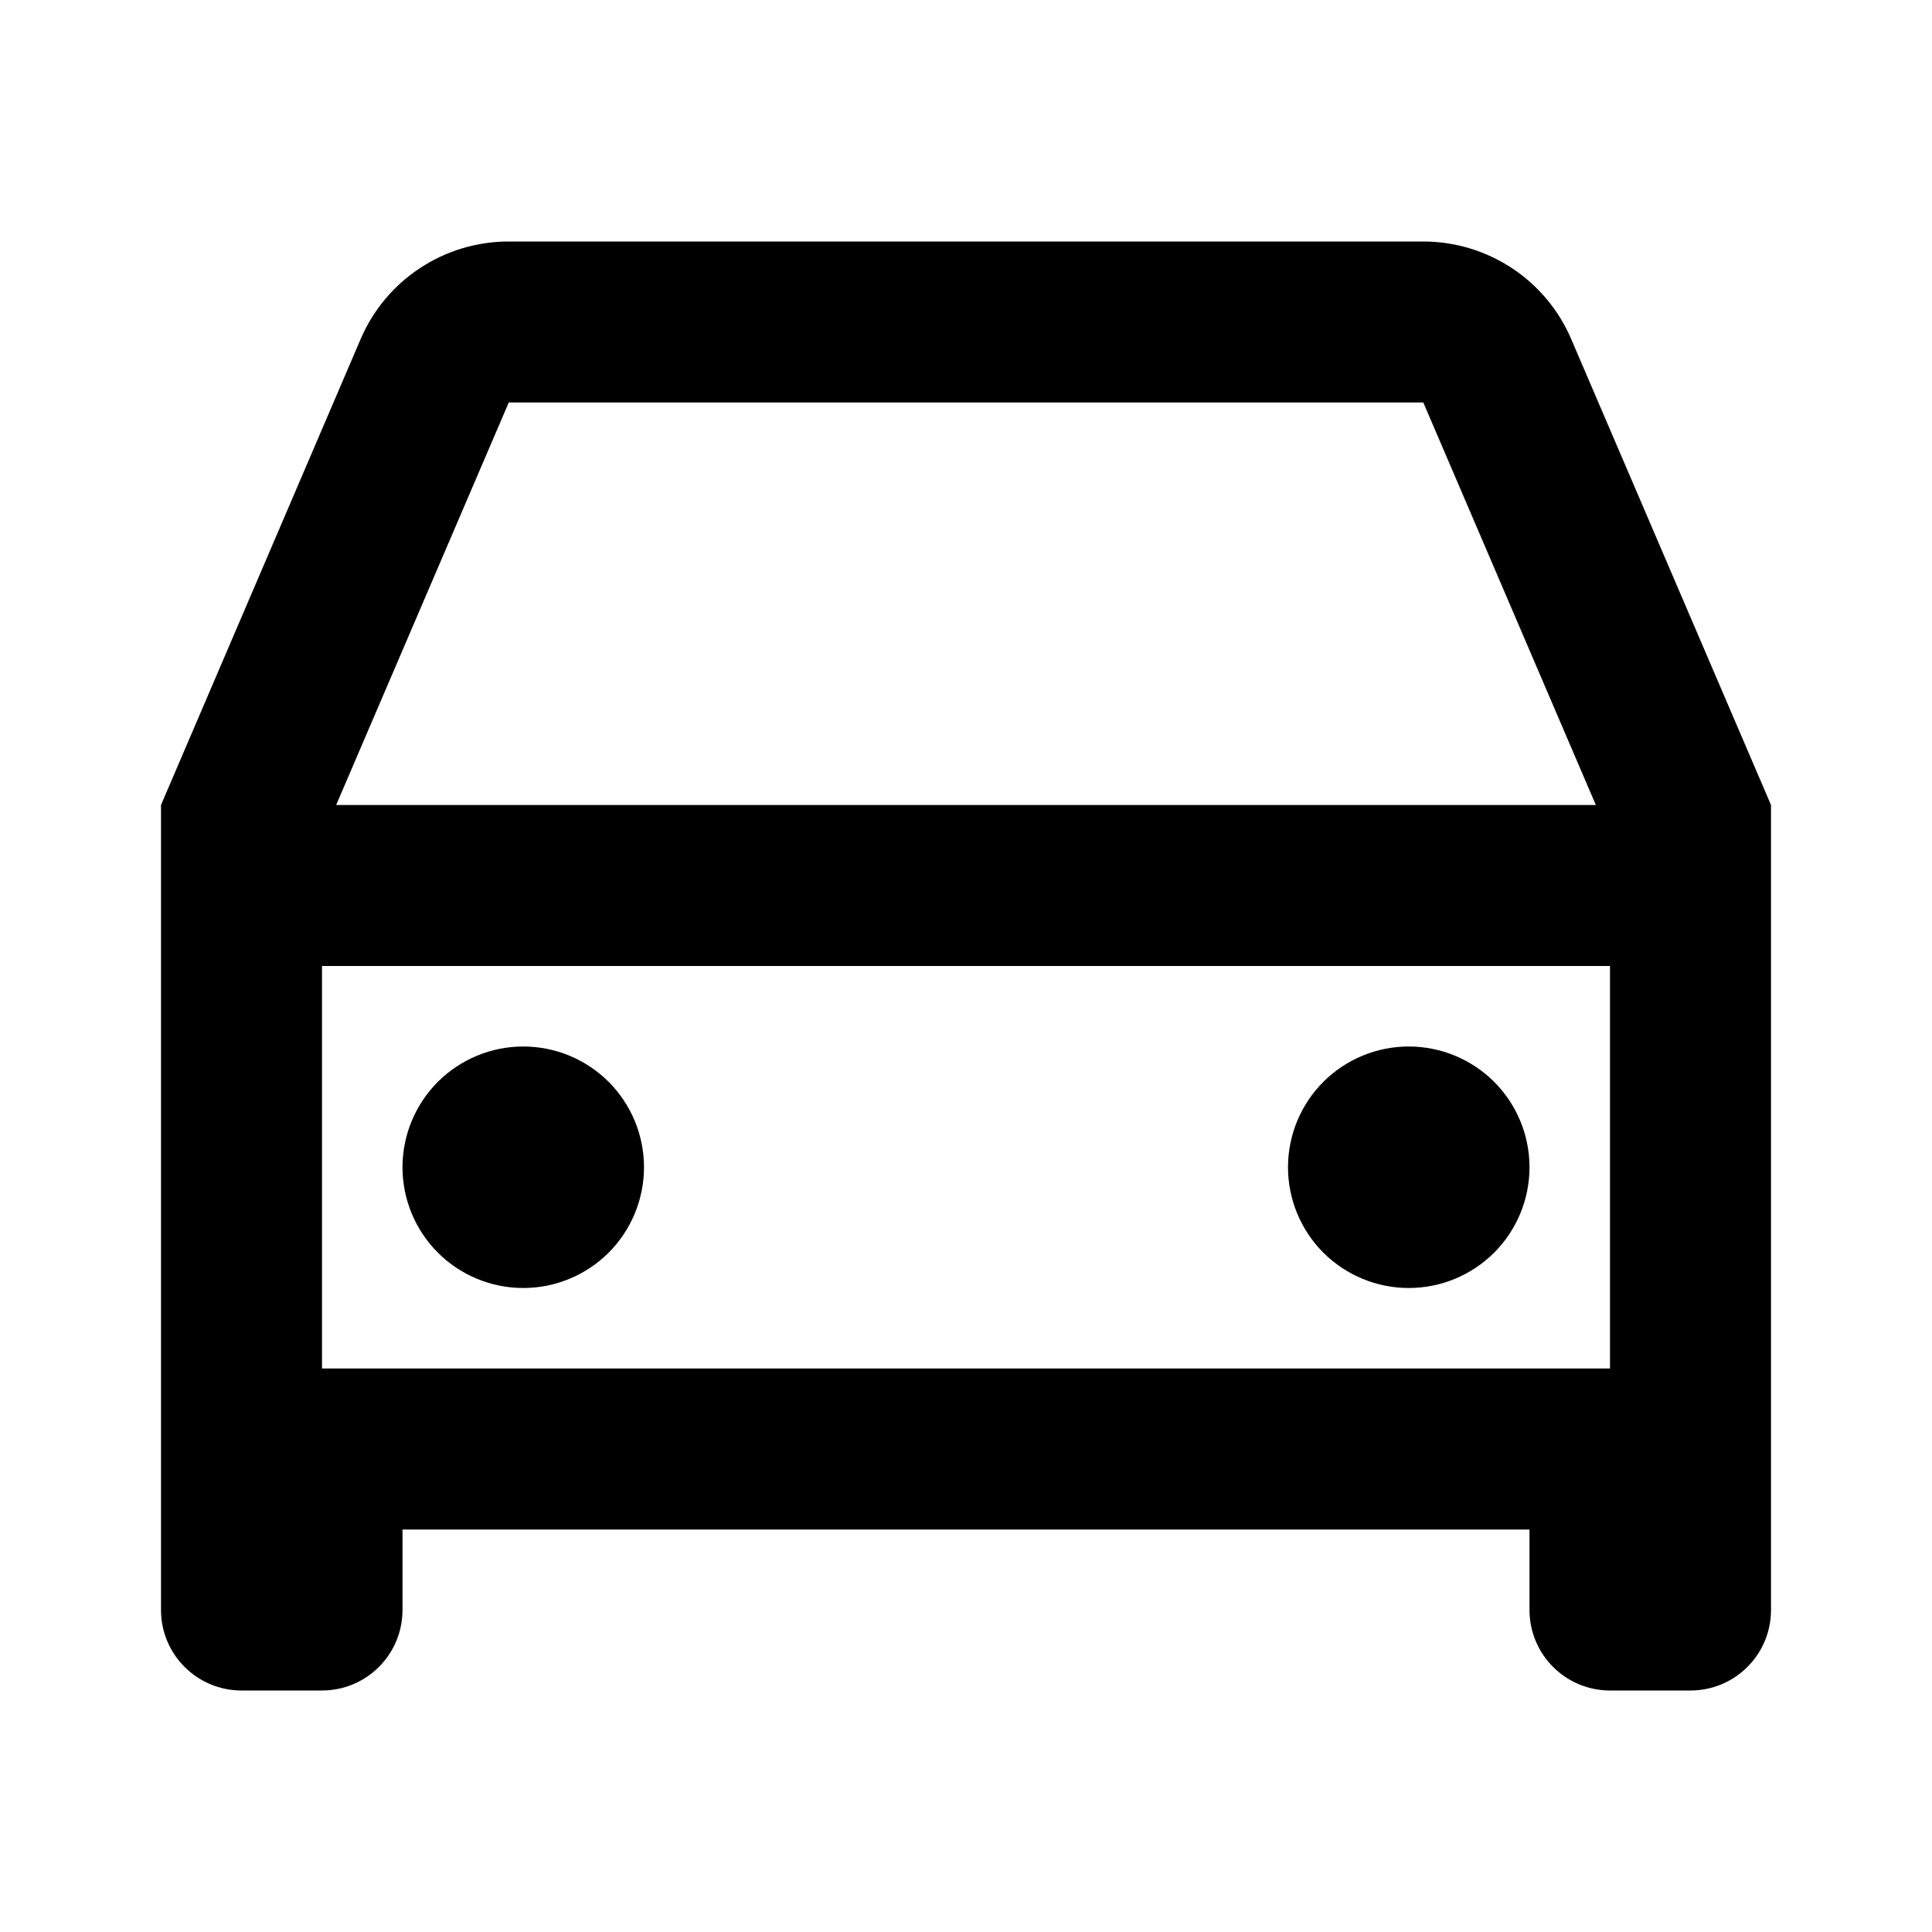
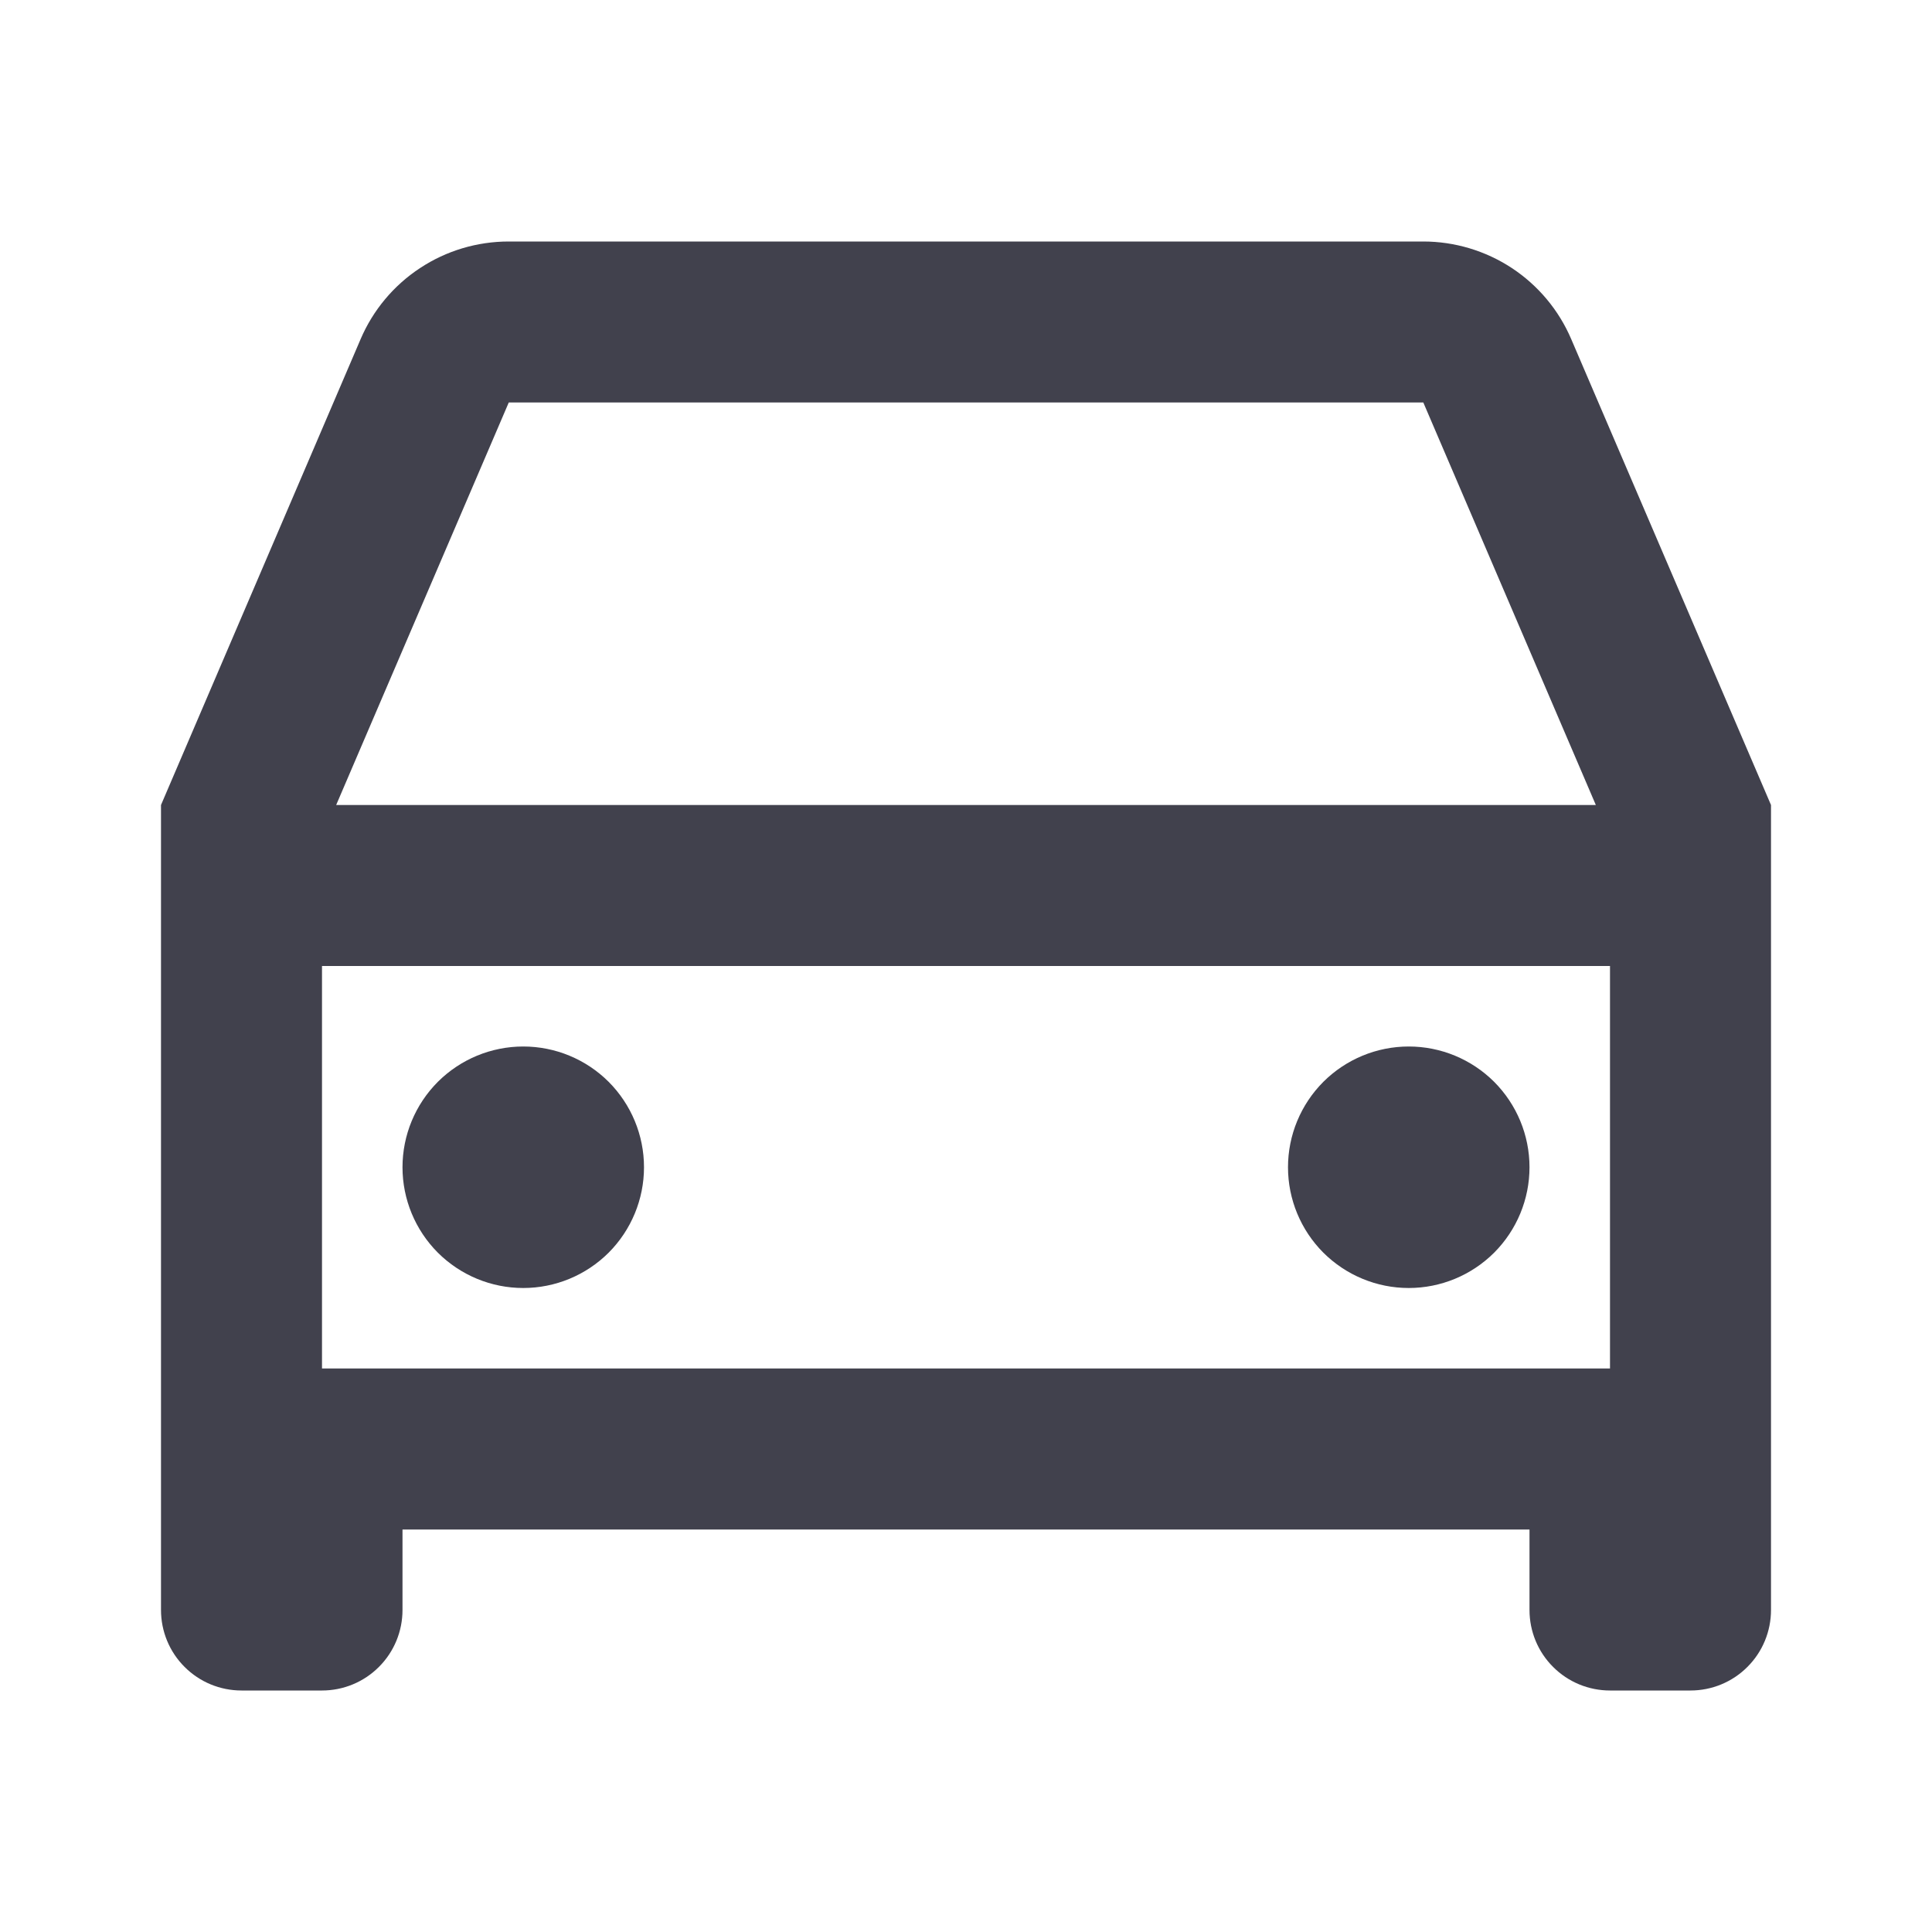
- <svg xmlns="http://www.w3.org/2000/svg" width="24" height="24" viewBox="0 0 24 24">
-   <path d="M19 19H5V20C5 20.265 4.895 20.52 4.707 20.707C4.52 20.895 4.265 21 4 21H3C2.735 21 2.48 20.895 2.293 20.707C2.105 20.52 2 20.265 2 20V10L4.48 4.212C4.634 3.852 4.891 3.545 5.218 3.33C5.545 3.114 5.928 3 6.32 3H17.68C18.071 3 18.454 3.115 18.781 3.33C19.108 3.546 19.364 3.852 19.518 4.212L22 10V20C22 20.265 21.895 20.52 21.707 20.707C21.52 20.895 21.265 21 21 21H20C19.735 21 19.48 20.895 19.293 20.707C19.105 20.52 19 20.265 19 20V19ZM20 12H4V17H20V12ZM4.176 10H19.824L17.681 5H6.32L4.176 10ZM6.5 16C6.102 16 5.721 15.842 5.439 15.561C5.158 15.279 5 14.898 5 14.5C5 14.102 5.158 13.721 5.439 13.439C5.721 13.158 6.102 13 6.5 13C6.898 13 7.279 13.158 7.561 13.439C7.842 13.721 8 14.102 8 14.5C8 14.898 7.842 15.279 7.561 15.561C7.279 15.842 6.898 16 6.5 16ZM17.5 16C17.102 16 16.721 15.842 16.439 15.561C16.158 15.279 16 14.898 16 14.5C16 14.102 16.158 13.721 16.439 13.439C16.721 13.158 17.102 13 17.5 13C17.898 13 18.279 13.158 18.561 13.439C18.842 13.721 19 14.102 19 14.5C19 14.898 18.842 15.279 18.561 15.561C18.279 15.842 17.898 16 17.5 16Z" />
+ <svg xmlns="http://www.w3.org/2000/svg" width="24" height="24" viewBox="0 0 24 24" fill="none">
+   <path d="M19 19H5V20C5 20.265 4.895 20.52 4.707 20.707C4.52 20.895 4.265 21 4 21H3C2.735 21 2.48 20.895 2.293 20.707C2.105 20.52 2 20.265 2 20V10L4.48 4.212C4.634 3.852 4.891 3.545 5.218 3.33C5.545 3.114 5.928 3 6.32 3H17.68C18.071 3 18.454 3.115 18.781 3.33C19.108 3.546 19.364 3.852 19.518 4.212L22 10V20C22 20.265 21.895 20.52 21.707 20.707C21.52 20.895 21.265 21 21 21H20C19.735 21 19.48 20.895 19.293 20.707C19.105 20.52 19 20.265 19 20V19ZM20 12H4V17H20V12ZM4.176 10H19.824L17.681 5H6.32L4.176 10ZM6.5 16C6.102 16 5.721 15.842 5.439 15.561C5.158 15.279 5 14.898 5 14.5C5 14.102 5.158 13.721 5.439 13.439C5.721 13.158 6.102 13 6.5 13C6.898 13 7.279 13.158 7.561 13.439C7.842 13.721 8 14.102 8 14.5C8 14.898 7.842 15.279 7.561 15.561C7.279 15.842 6.898 16 6.5 16ZM17.5 16C17.102 16 16.721 15.842 16.439 15.561C16.158 15.279 16 14.898 16 14.5C16 14.102 16.158 13.721 16.439 13.439C16.721 13.158 17.102 13 17.5 13C17.898 13 18.279 13.158 18.561 13.439C18.842 13.721 19 14.102 19 14.5C19 14.898 18.842 15.279 18.561 15.561C18.279 15.842 17.898 16 17.5 16Z" fill="#41414D" />
</svg>
